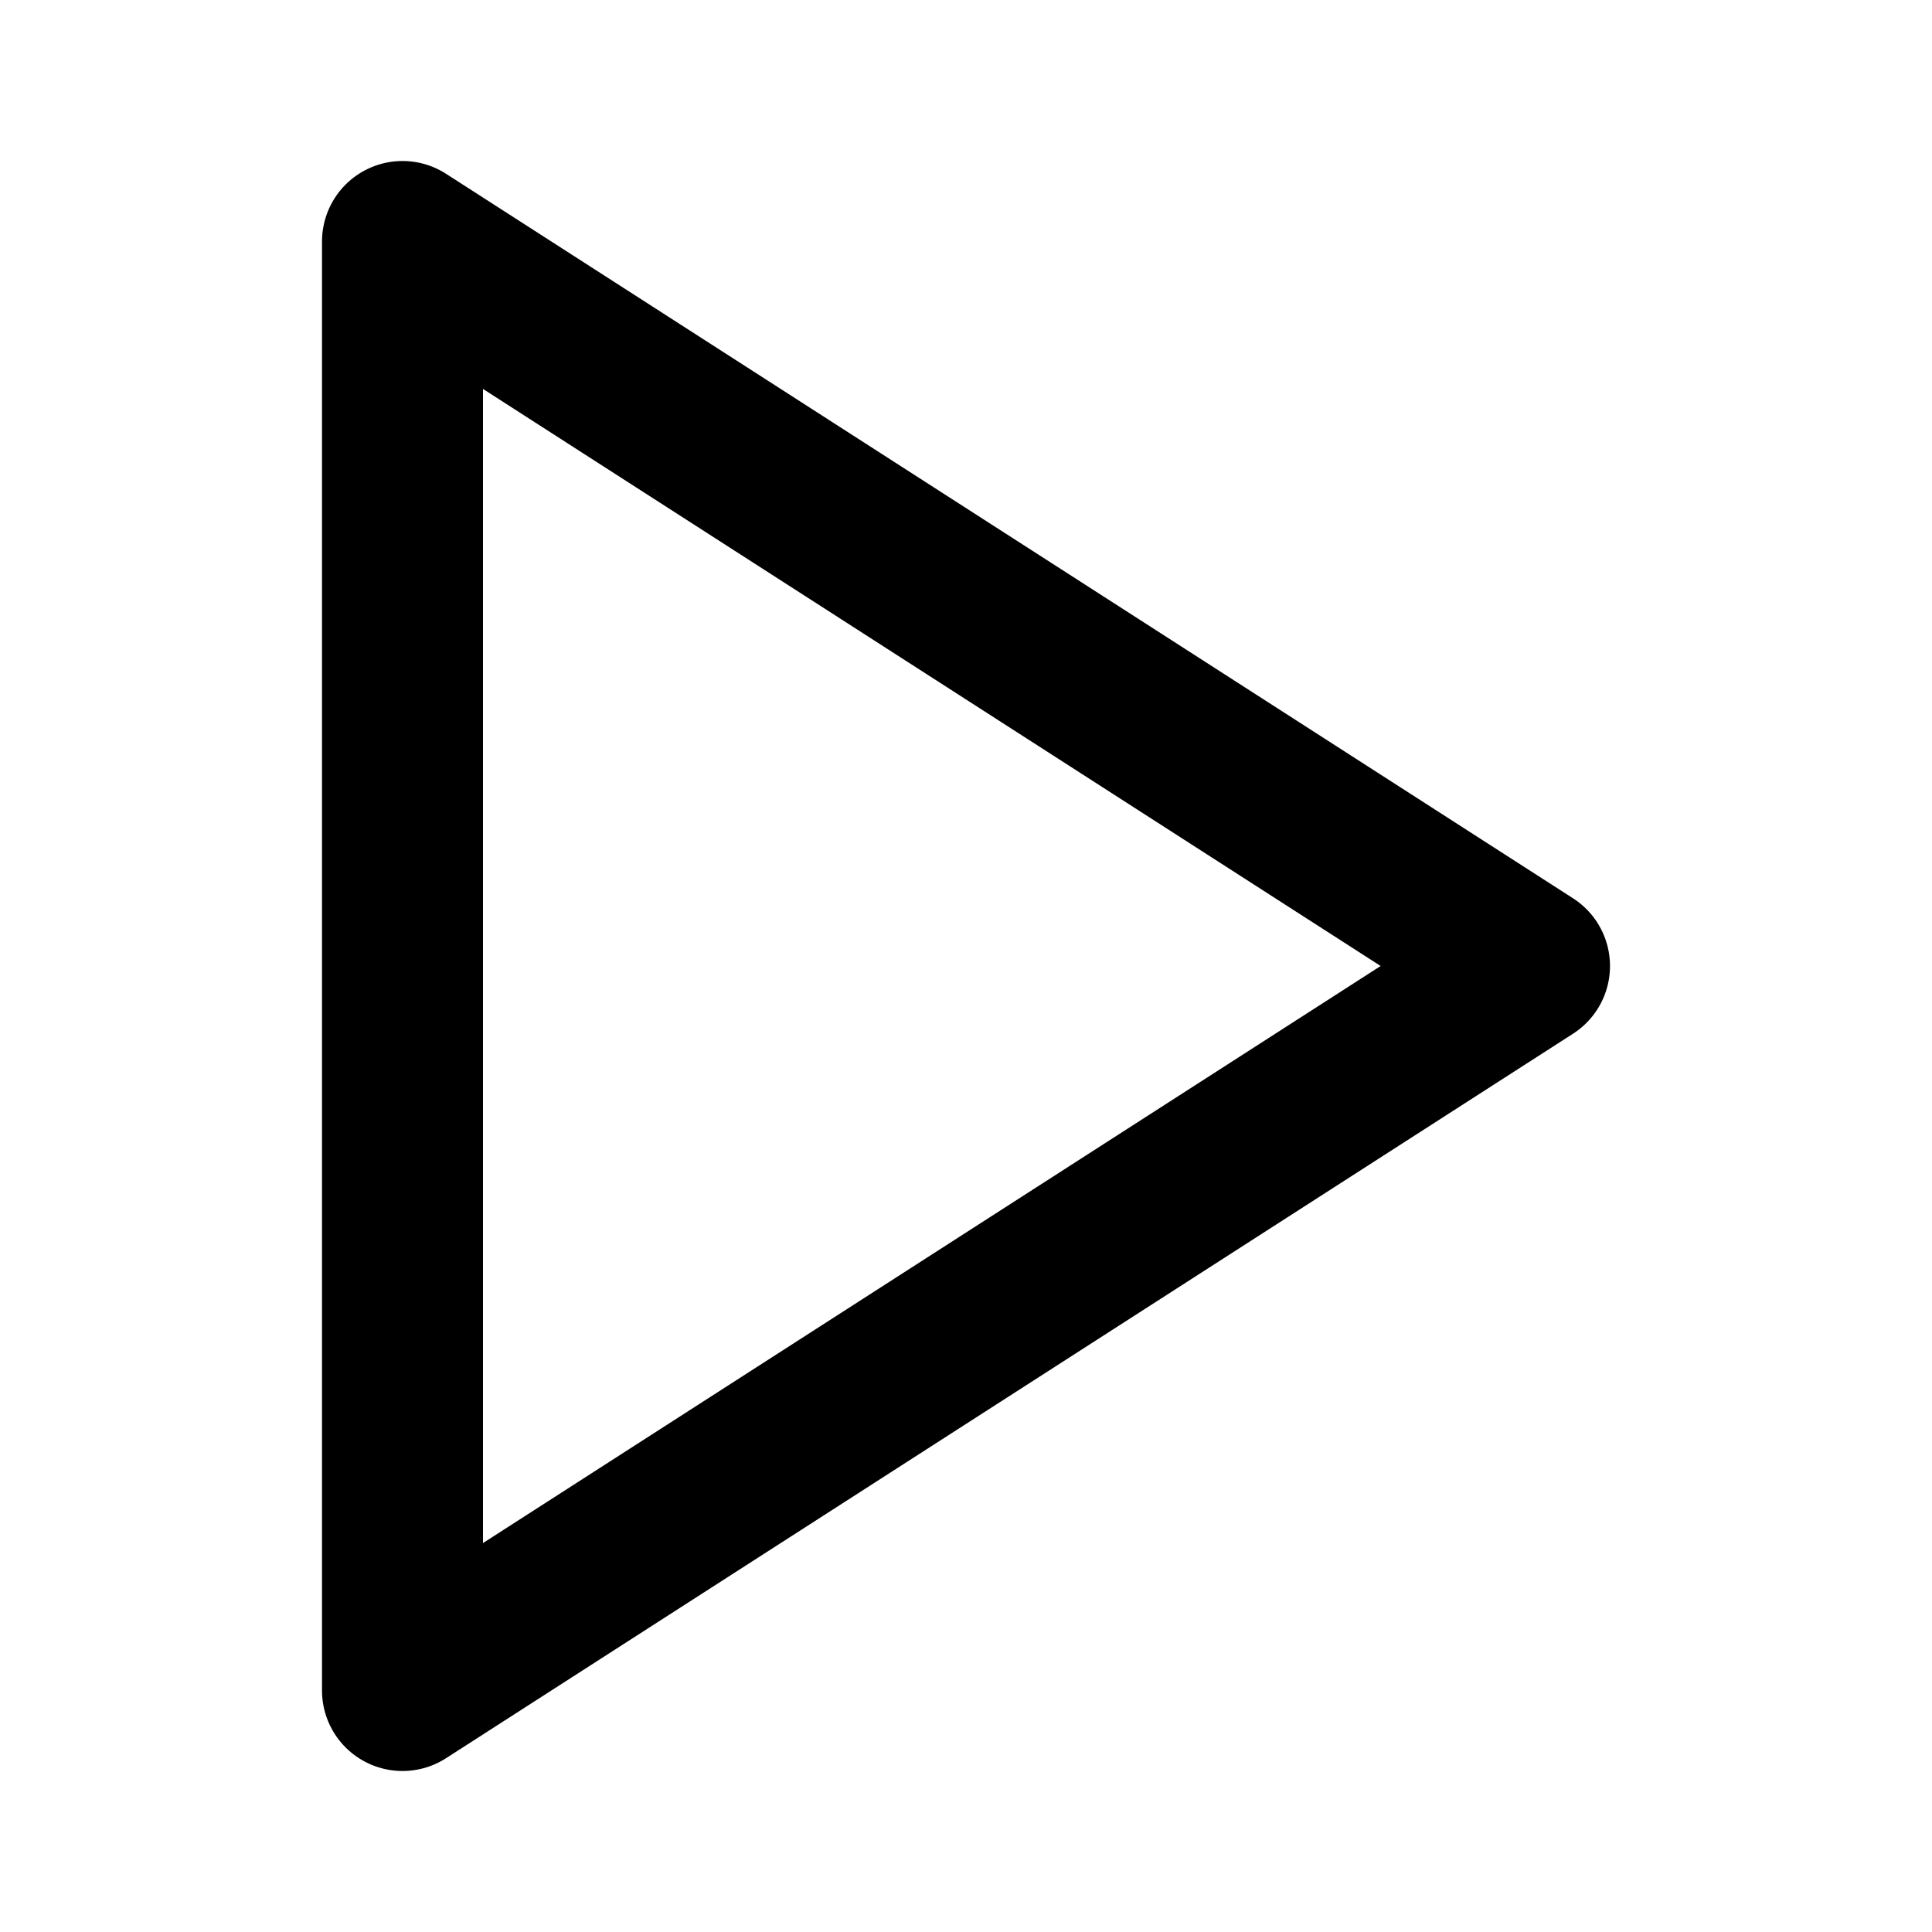
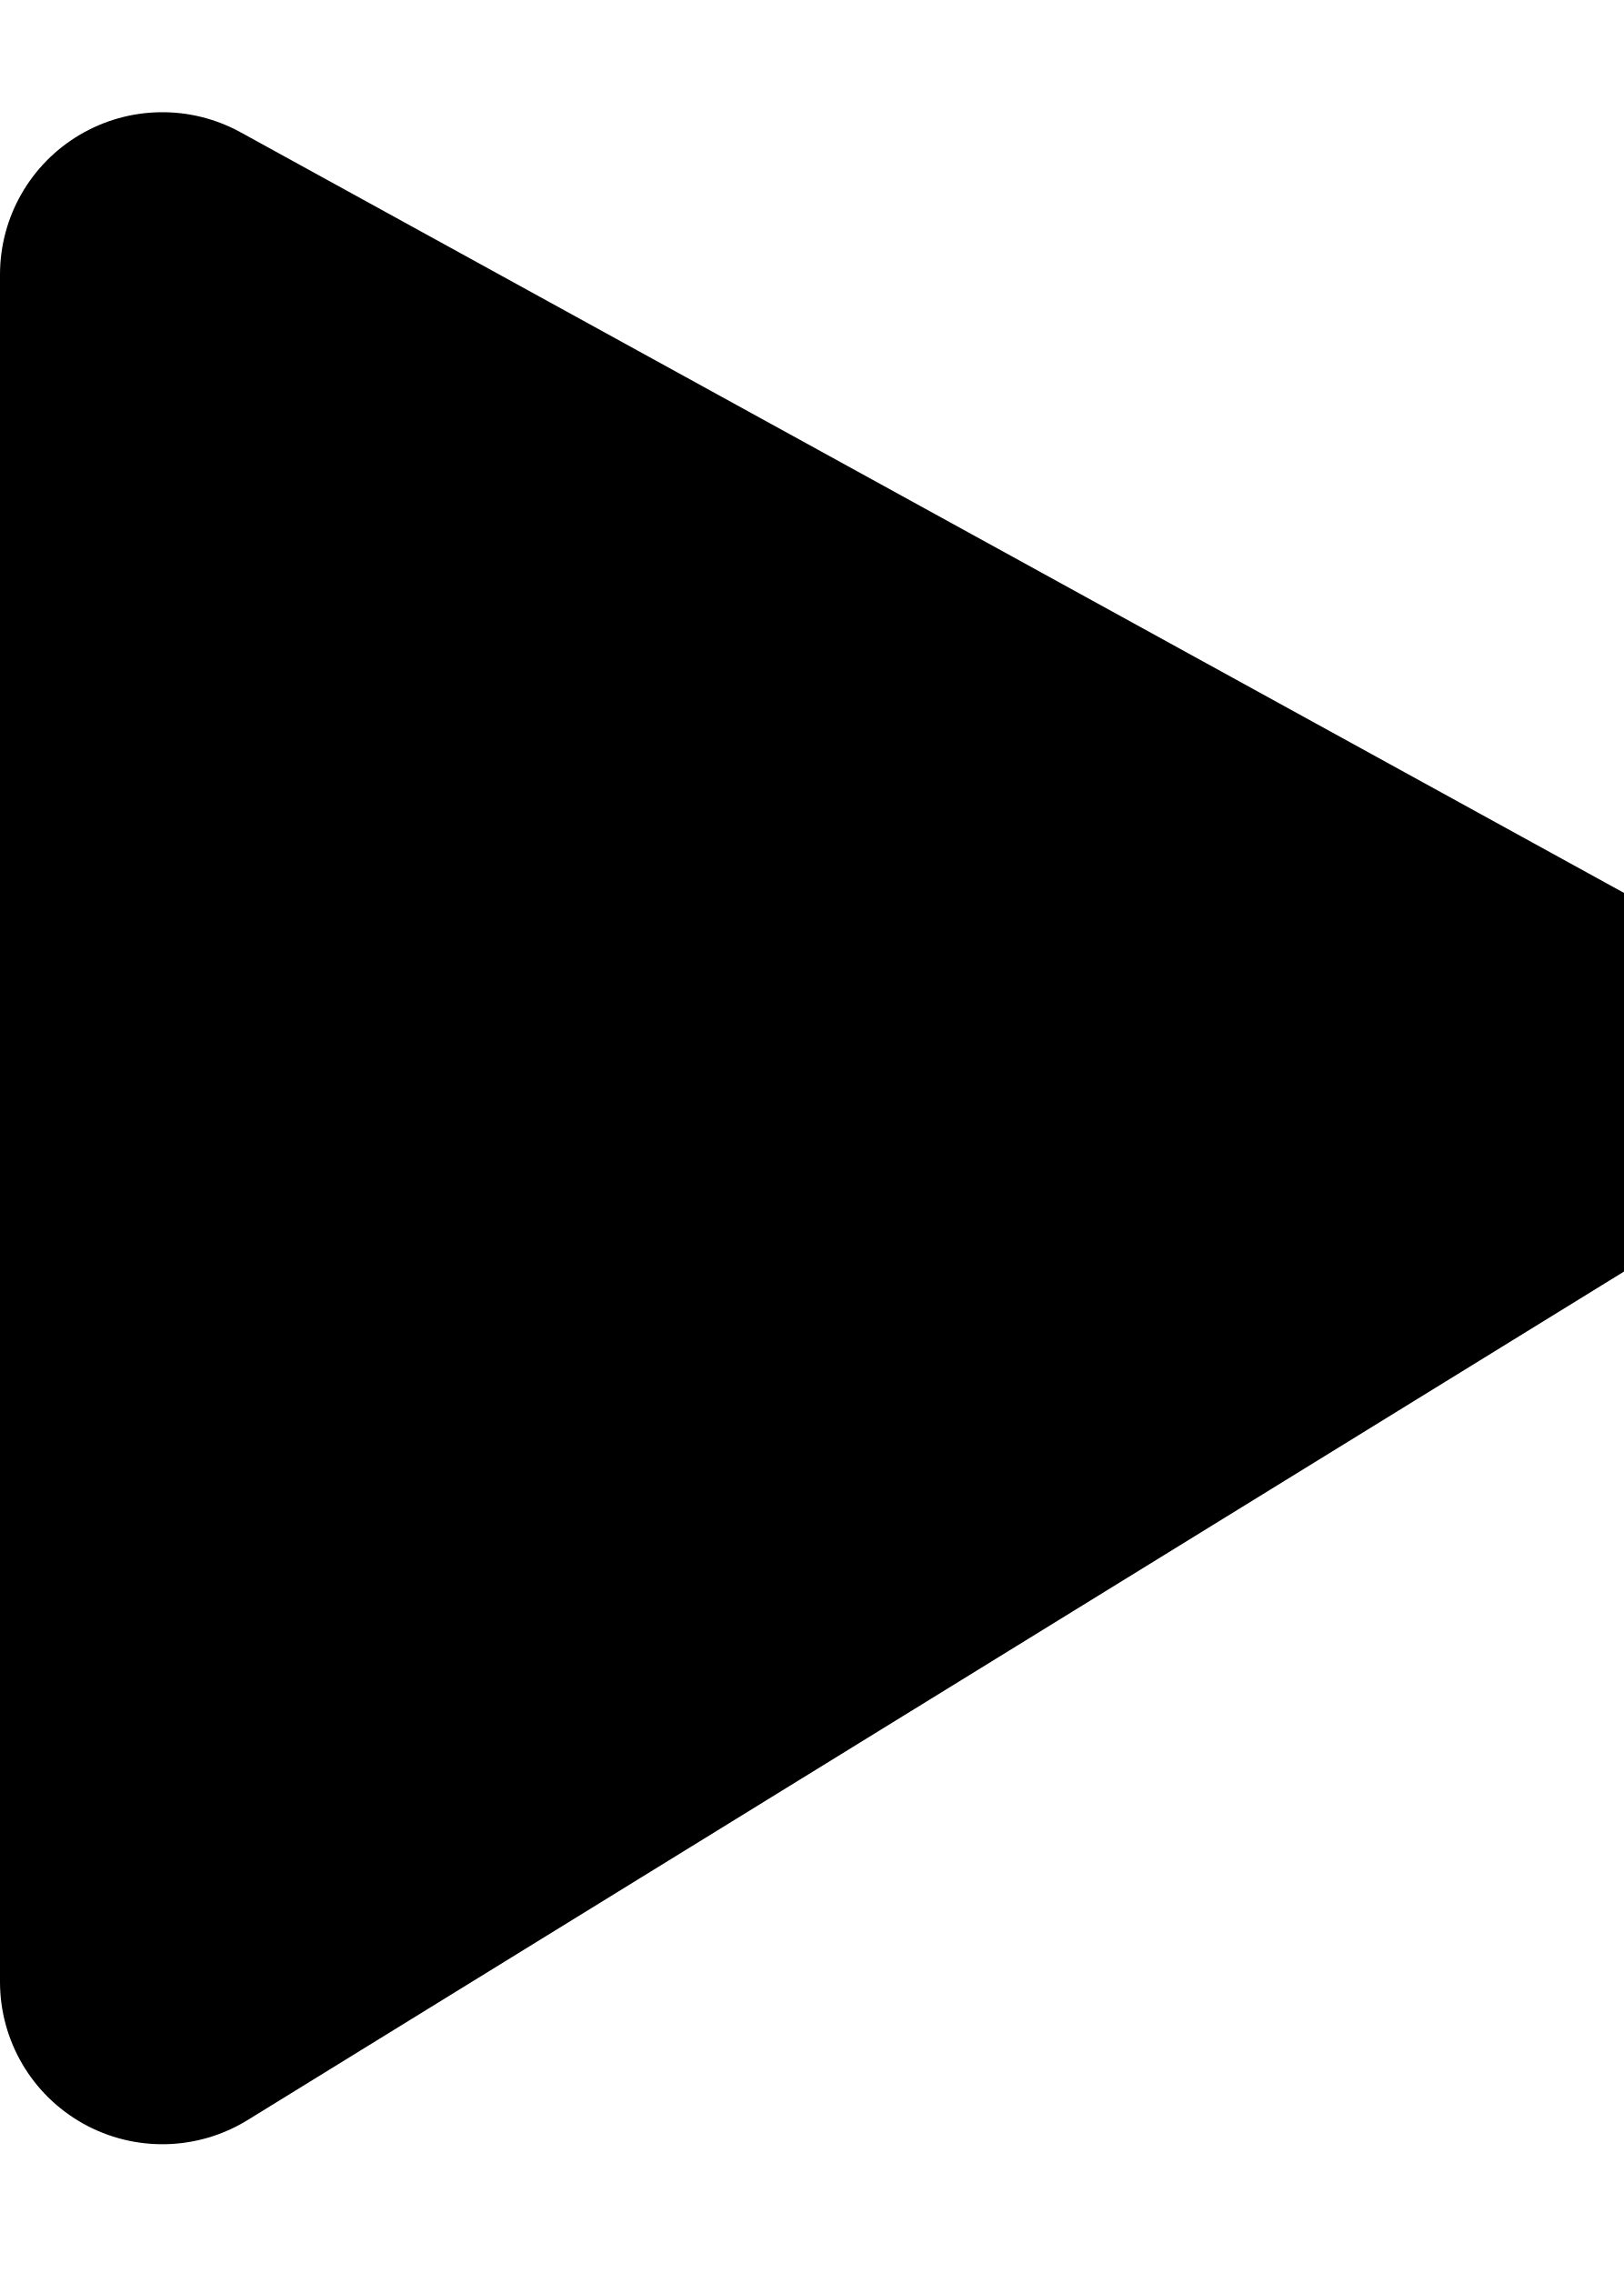
- <svg xmlns="http://www.w3.org/2000/svg" class="feather feather-play" fill="none" height="24" stroke="currentColor" stroke-linecap="round" stroke-linejoin="round" stroke-width="2" viewBox="0 0 24 24" width="24">
-   <polygon points="5 3 19 12 5 21 5 3" />
+ <svg xmlns="http://www.w3.org/2000/svg" fill="none" class="icon icon-play" viewBox="0 0 10 14">
+   <path fill="currentColor" fill-rule="evenodd" d="M1.482.815A1 1 0 0 0 0 1.69v10.517a1 1 0 0 0 1.525.851L10.54 7.5a1 1 0 0 0-.043-1.728z" clip-rule="evenodd" />
</svg>
